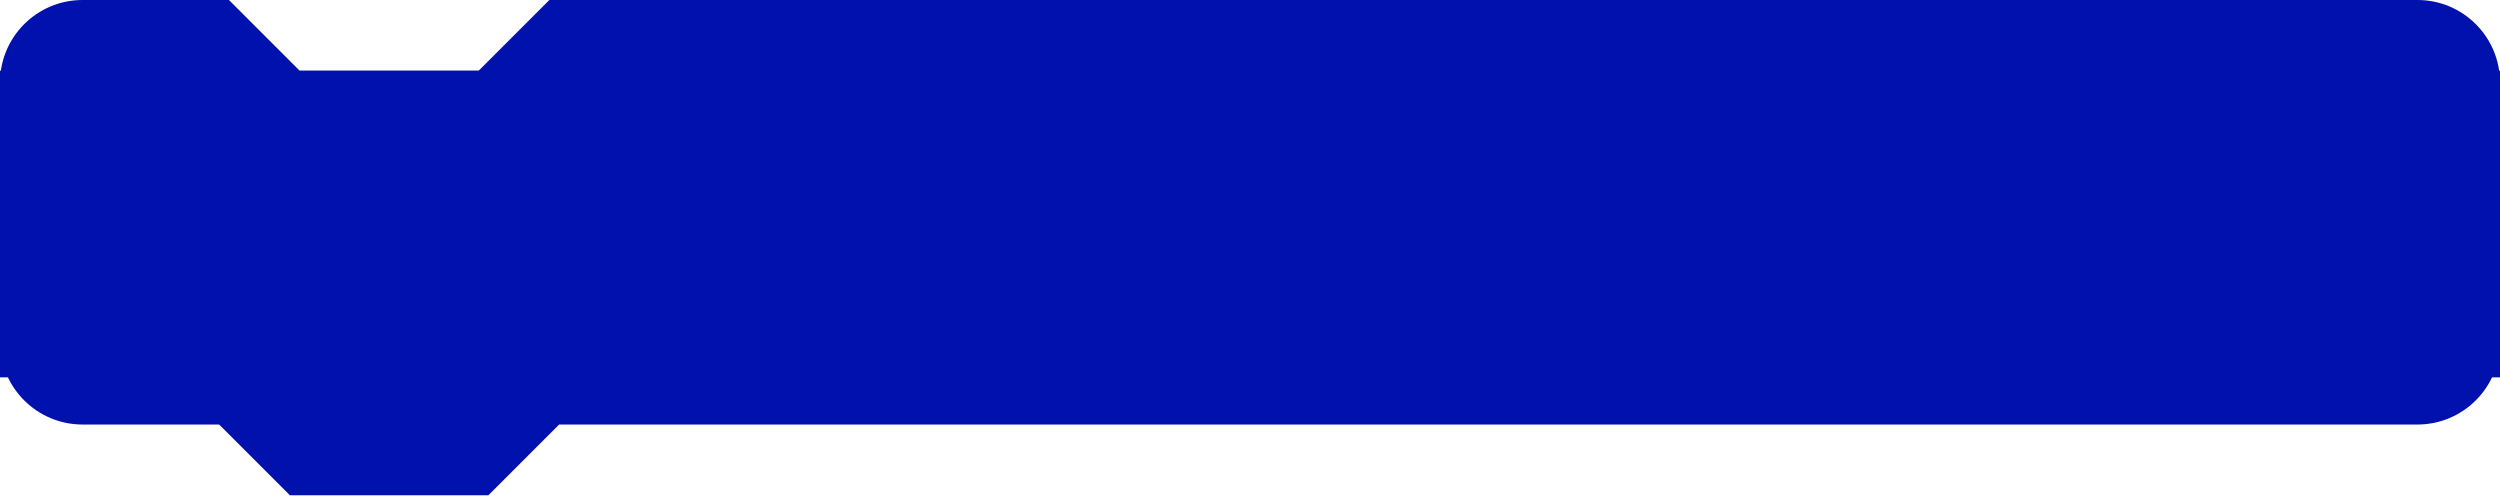
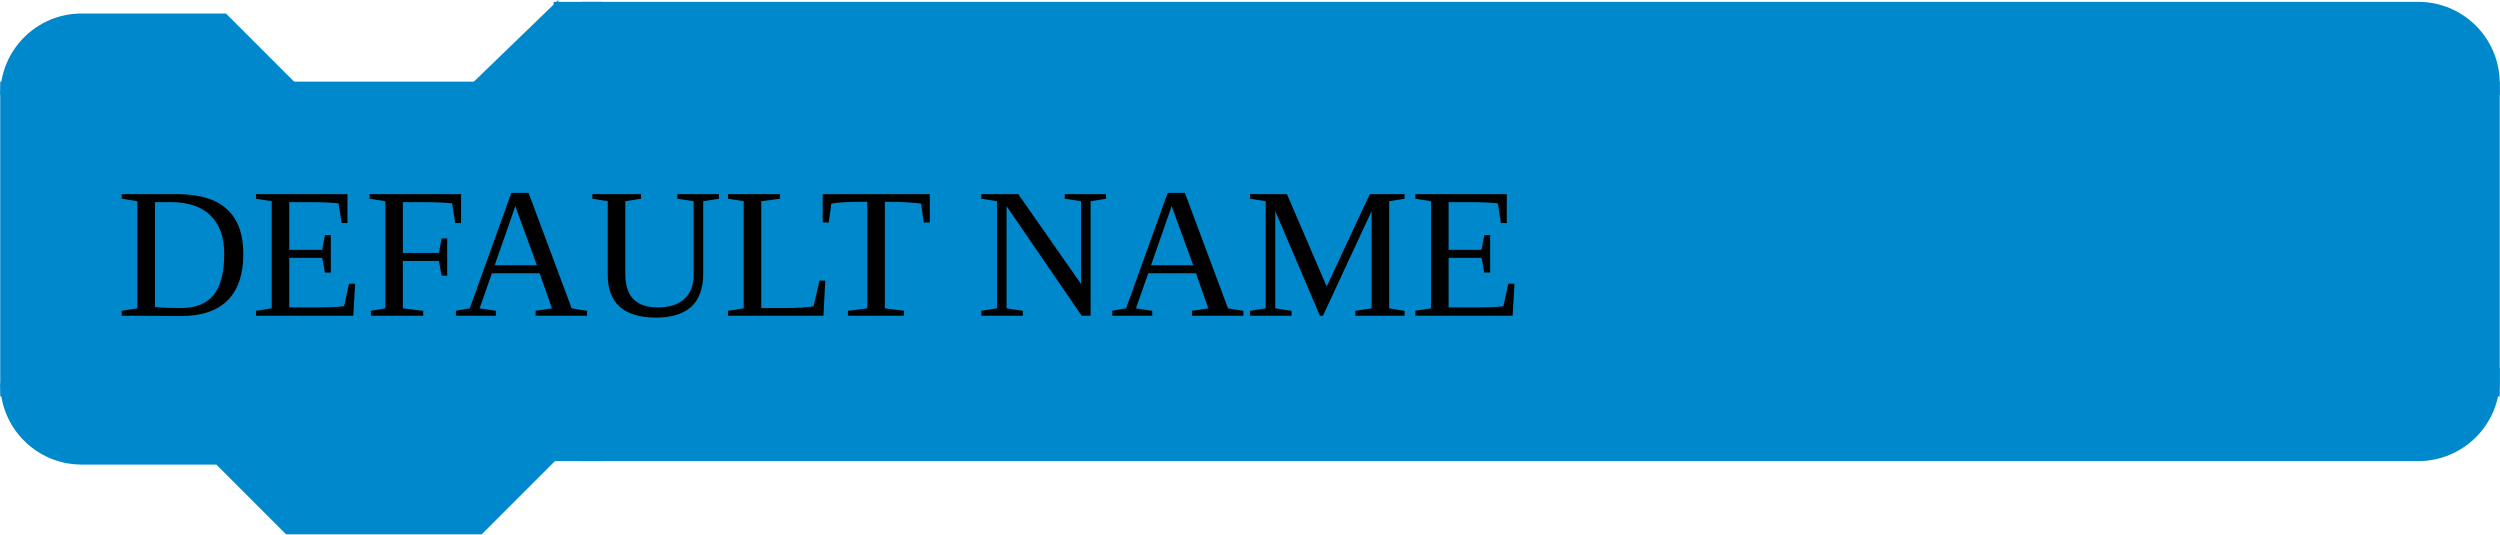
- <svg xmlns="http://www.w3.org/2000/svg" height="21" version="1.1" width="106" style="overflow:hidden" id="svg2">
+ <svg xmlns="http://www.w3.org/2000/svg" height="27.125" version="1.1" width="126.875" style="overflow:hidden" id="svg2">
  <defs id="defs6" />
-   <path d="m 0.5,3.5 a 3,3 0 0 1 3,-3 l 6,0 3,3 8,0 3,-3 79,0 m 0,0 a 3,3 0 0 1 3,3 l -105,0" style="fill:#0011ad;stroke:#0011ad" id="path8" />
-   <rect x="0.5" y="3.5" width="105" height="12" r="0" rx="0" ry="0" style="fill:#0011ad;stroke:#0011ad" id="rect10" />
-   <path d="m 0.5,14.5 a 3,3 0 0 0 3,3 l 6,0 3,3 8,0 3,-3 79,0 m 0,0 a 3,3 0 0 0 3,-3 l -105,0" style="fill:#0011ad;stroke:#0011ad" id="path12" />
+   <path d="m 0.603,4.815 a 3.54,3.54 0 0 1 3.54,-3.54 l 7.08,0 3.54,3.54 9.44,0 3.54,-3.422 0,3.422" style="fill:#0088cc;stroke:#0088cc;stroke-width:1.18" id="path8" />
+   <path d="m 29.512,0.685 93.22,0 0,0 a 3.54,3.54 0 0 1 3.54,3.54 l -96.76,0 0,-3.54" style="fill:#0088cc;stroke:#0088cc;stroke-width:1.18" id="path9" class="x-shift-name" />
+   <rect class="x-stretch-name y-stretch-name" x="28.686" y="0.685" width="1.298" height="22.125" style="fill:#0088cc;stroke:#0088cc;stroke-width:1.18" id="rect11" />
+   <rect class="x-stretch-name y-stretch-name" x="0.602" y="4.733" width="125.67" height="14.796" r="0" rx="0" ry="0" style="fill:#0088cc;stroke:#0088cc;stroke-width:1.18" id="rect10" />
+   <path d="m 0.603,19.447 a 3.54,3.54 0 0 0 3.54,3.54 l 7.08,0 3.54,3.54 9.44,0 3.54,-3.54 0,-3.658" style="fill:#0088cc;stroke:#0088cc;stroke-width:1.18" id="path12" class="y-shift-name" />
+   <path d="m 29.512,22.81 93.22,0 0,0 a 3.54,3.54 0 0 0 3.54,-3.54 l -96.76,0 0,3.54" style="fill:#0088cc;stroke:#0088cc;stroke-width:1.18" id="path15" class="x-shift-name y-shift-name" />
+   <text id="name" font-size="8" x="5.912" y="16.025" style="font-size:9.44px">DEFAULT NAME</text>
</svg>
